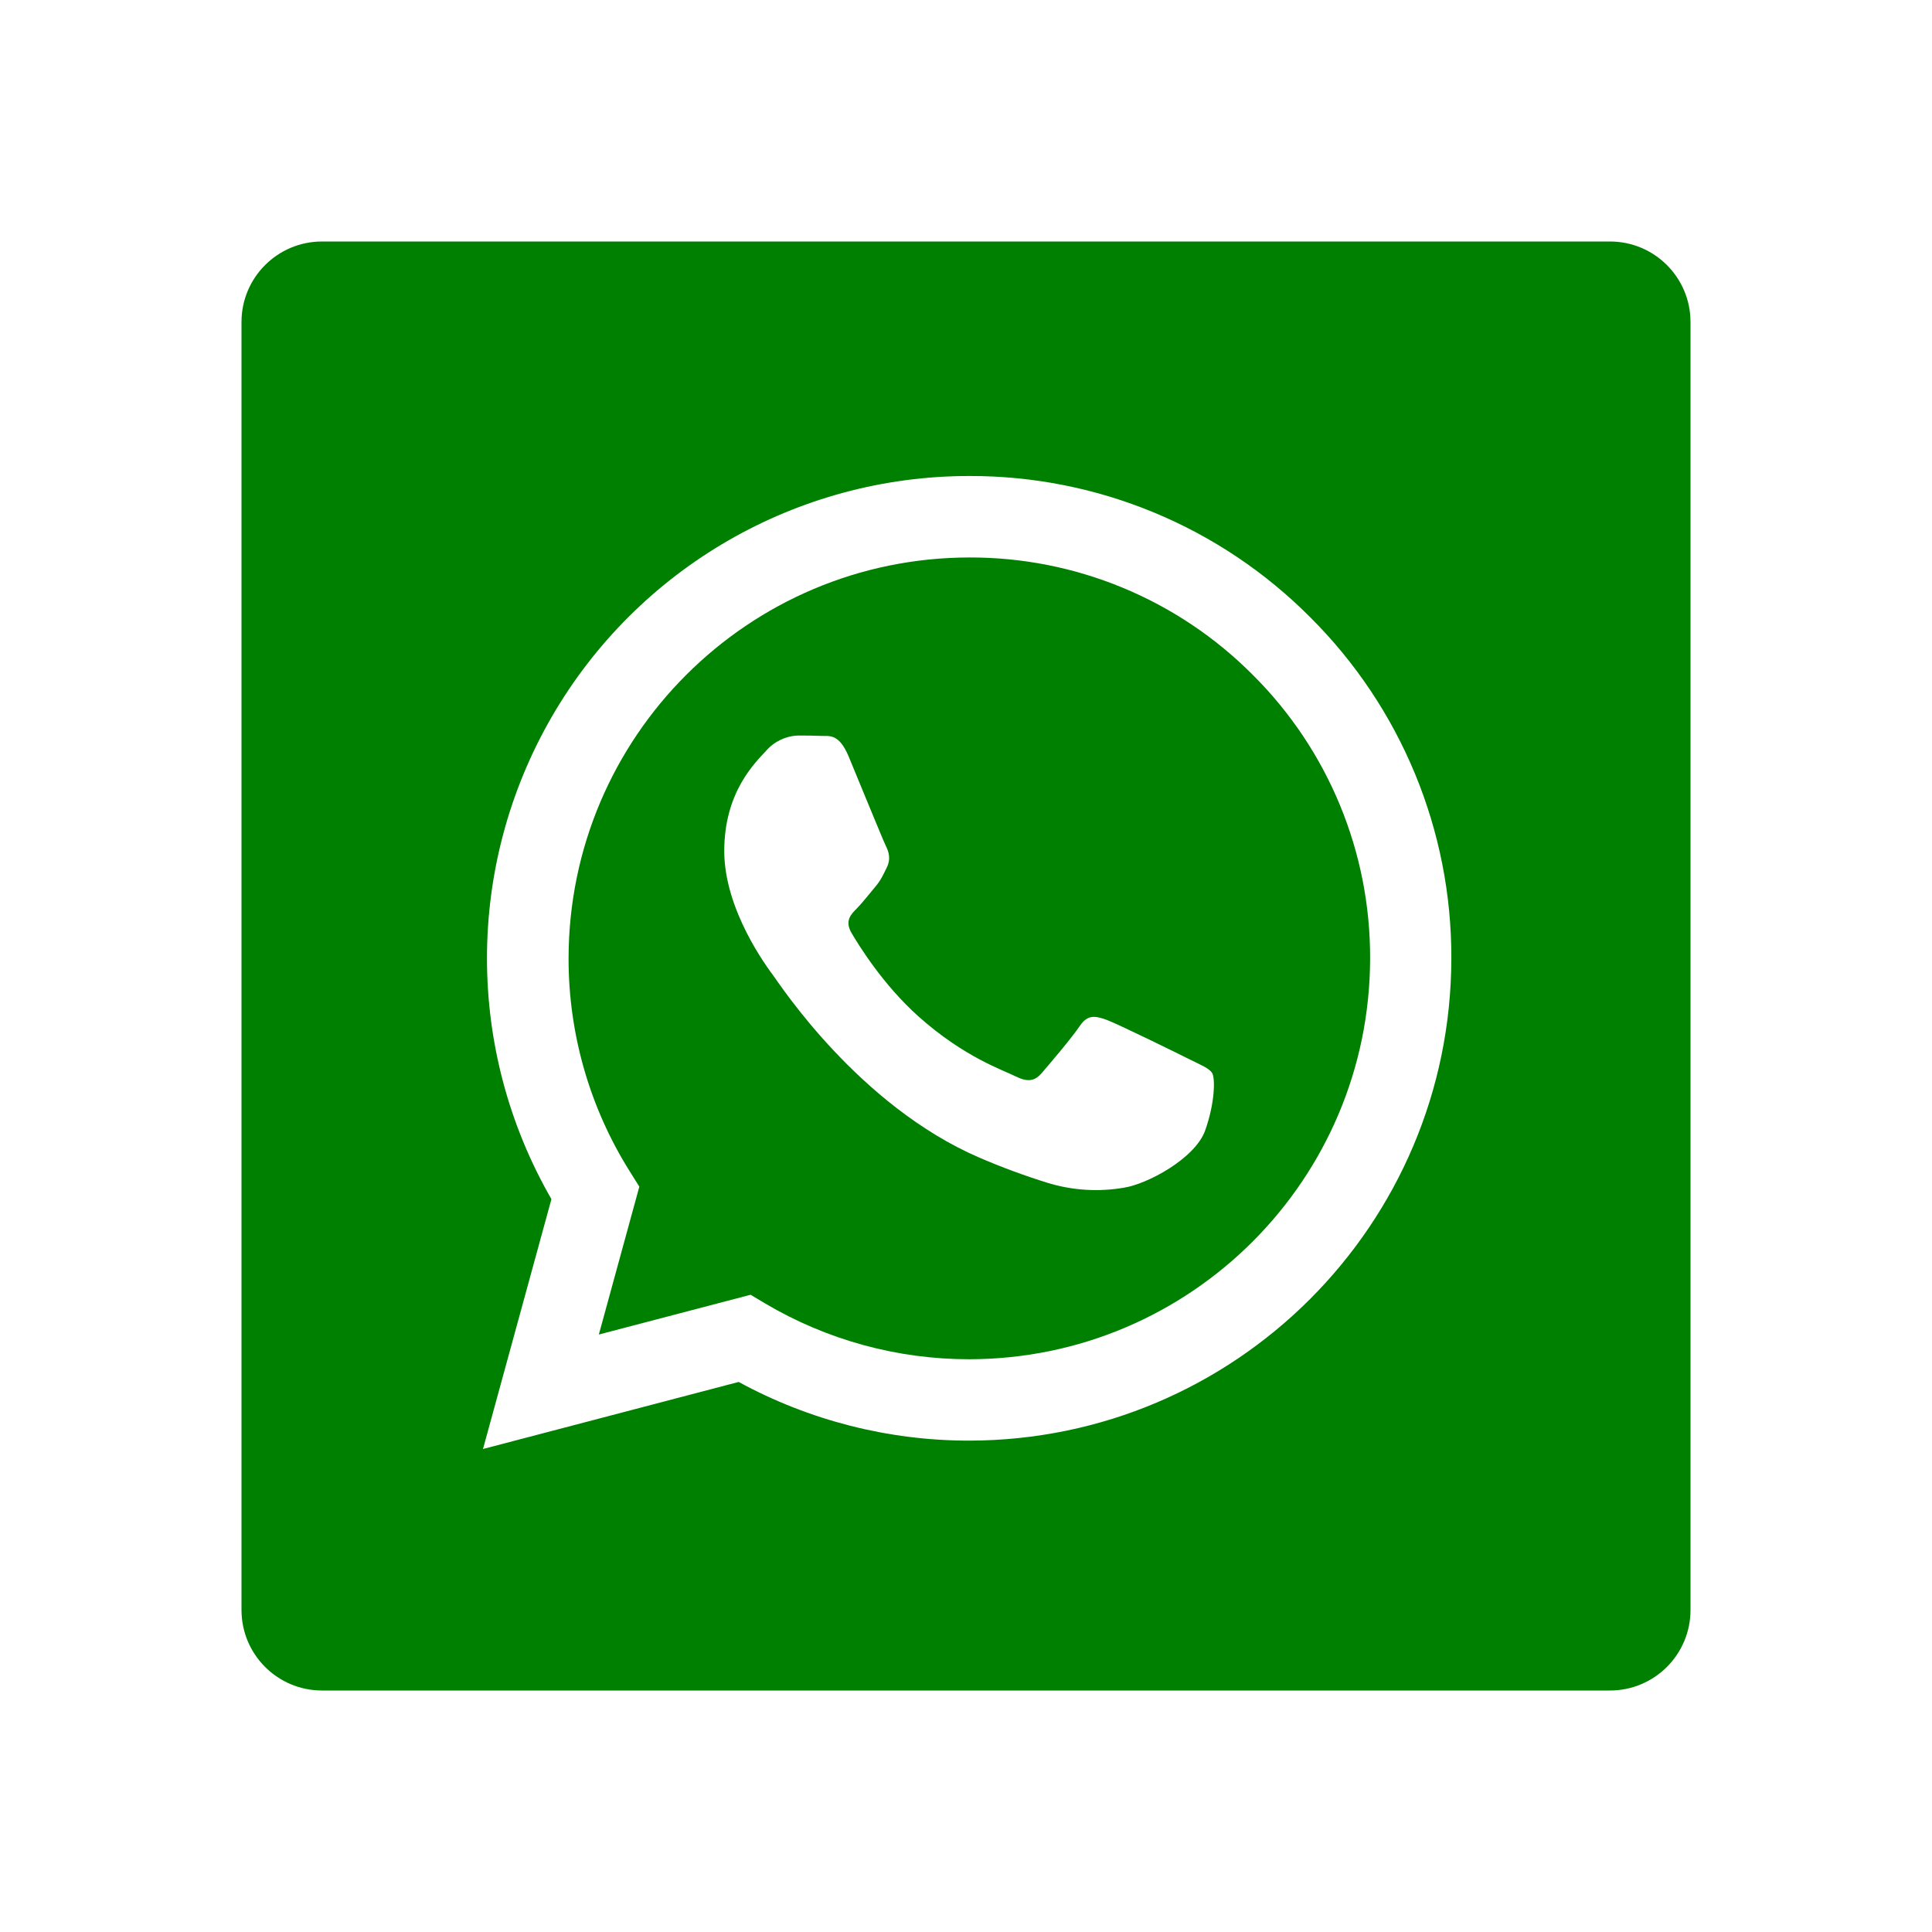
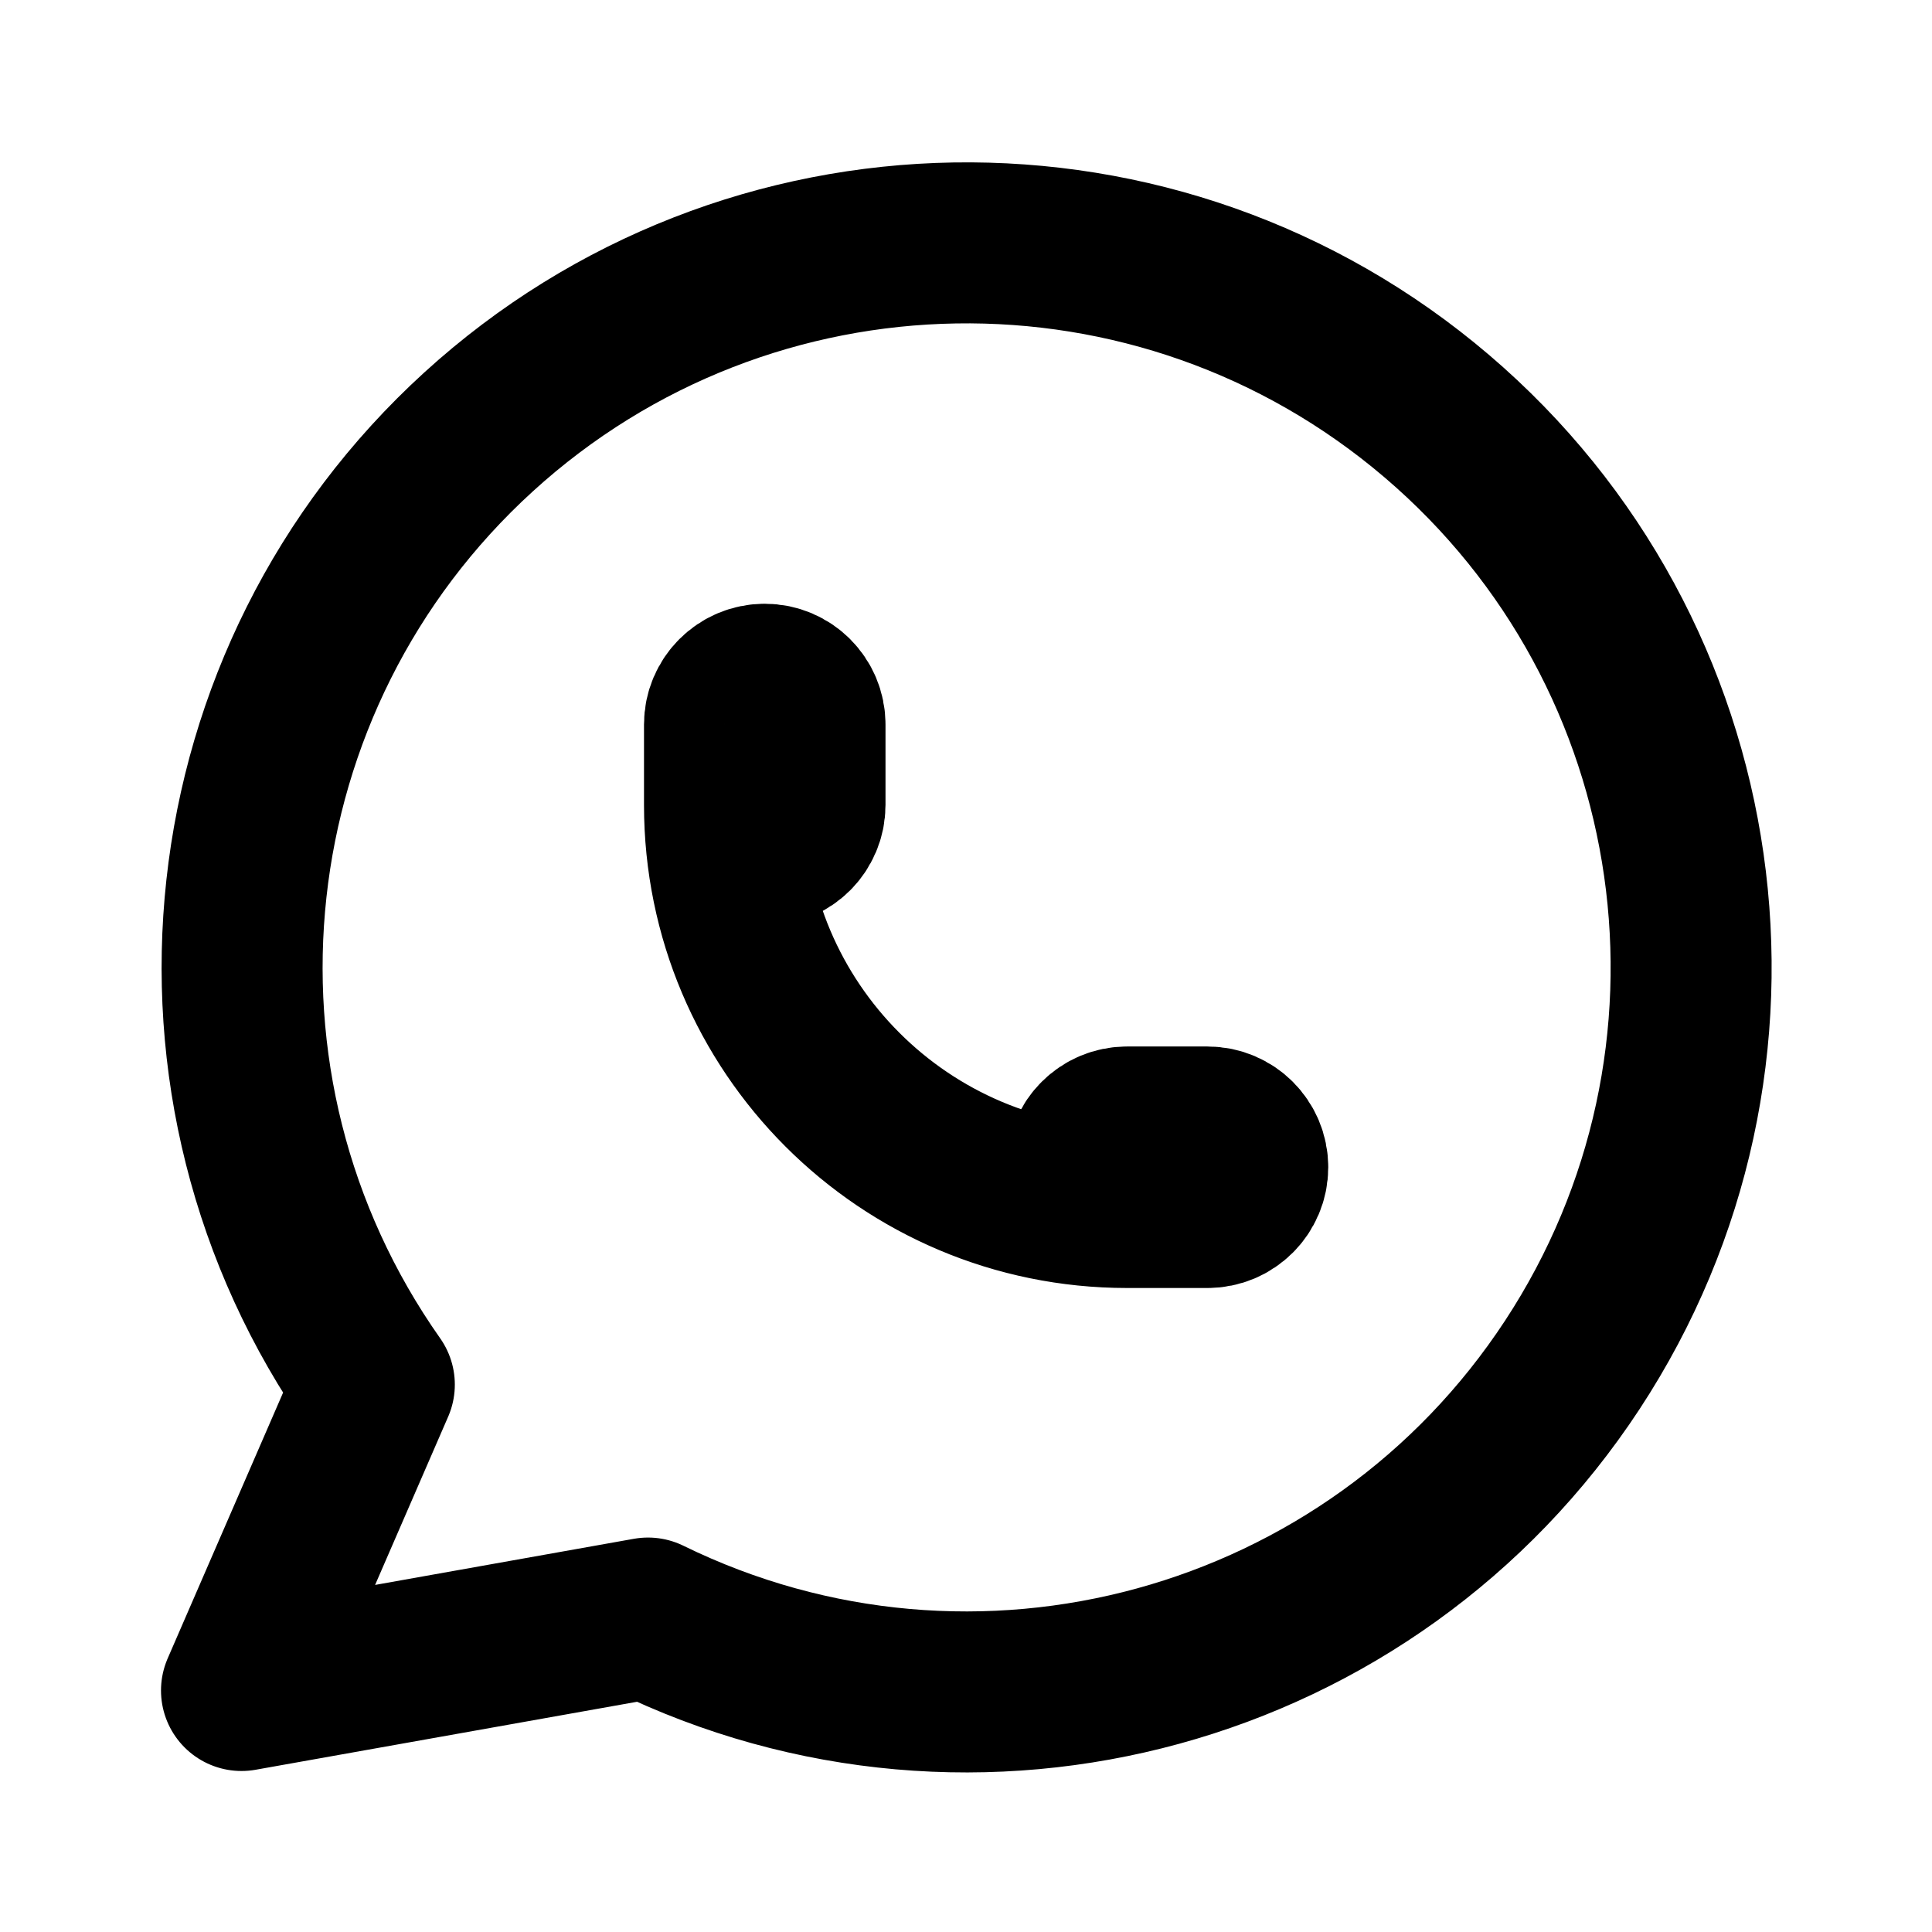
- <svg xmlns="http://www.w3.org/2000/svg" width="40" height="40" fill="green" viewBox="0 0 24 24">
-   <path d="M12.043 6.925a4.985 4.985 0 0 0-4.98 4.979c-.001.94.263 1.856.761 2.649l.118.188-.503 1.837 1.885-.494.181.108a4.97 4.97 0 0 0 2.535.693h.001a4.986 4.986 0 0 0 4.979-4.978 4.946 4.946 0 0 0-1.456-3.522 4.946 4.946 0 0 0-3.521-1.46zm2.928 7.118c-.125.35-.723.668-1.01.711a2.044 2.044 0 0 1-.943-.059 8.51 8.51 0 0 1-.853-.315c-1.502-.648-2.482-2.159-2.558-2.26-.074-.1-.61-.812-.61-1.548 0-.737.386-1.099.523-1.249a.552.552 0 0 1 .4-.186c.1 0 .199.001.287.005.092.004.215-.035.336.257.125.3.425 1.036.462 1.111.037.074.062.162.013.262-.05.101-.074.162-.15.25-.074.088-.157.195-.224.263-.075.074-.153.155-.066.305.088.149.388.64.832 1.037.572.51 1.055.667 1.204.743.15.074.237.063.325-.038.087-.101.374-.437.474-.586.1-.15.199-.125.337-.076.137.051.873.412 1.022.487.148.074.249.112.287.175.036.062.036.361-.088.711z" />
-   <path d="M20 3H4a1 1 0 0 0-1 1v16a1 1 0 0 0 1 1h16a1 1 0 0 0 1-1V4a1 1 0 0 0-1-1zm-7.96 14.896h-.002a5.98 5.98 0 0 1-2.862-.729L6 18l.85-3.104a5.991 5.991 0 0 1 5.19-8.983 5.95 5.95 0 0 1 4.238 1.757 5.95 5.95 0 0 1 1.751 4.237 5.998 5.998 0 0 1-5.989 5.989z" />
+ <svg xmlns="http://www.w3.org/2000/svg" width="24" height="24" viewBox="0 0 24 24" fill="none" stroke="currentColor" stroke-width="2" stroke-linecap="round" stroke-linejoin="round" class="icon icon-tabler icons-tabler-outline icon-tabler-brand-whatsapp">
+   <path stroke="none" d="M0 0h24v24H0z" fill="none" />
+   <path d="M3 21l1.65 -3.8a9 9 0 1 1 3.4 2.9l-5.05 .9" />
+   <path d="M9 10a.5 .5 0 0 0 1 0v-1a.5 .5 0 0 0 -1 0v1a5 5 0 0 0 5 5h1a.5 .5 0 0 0 0 -1h-1a.5 .5 0 0 0 0 1" />
</svg>
